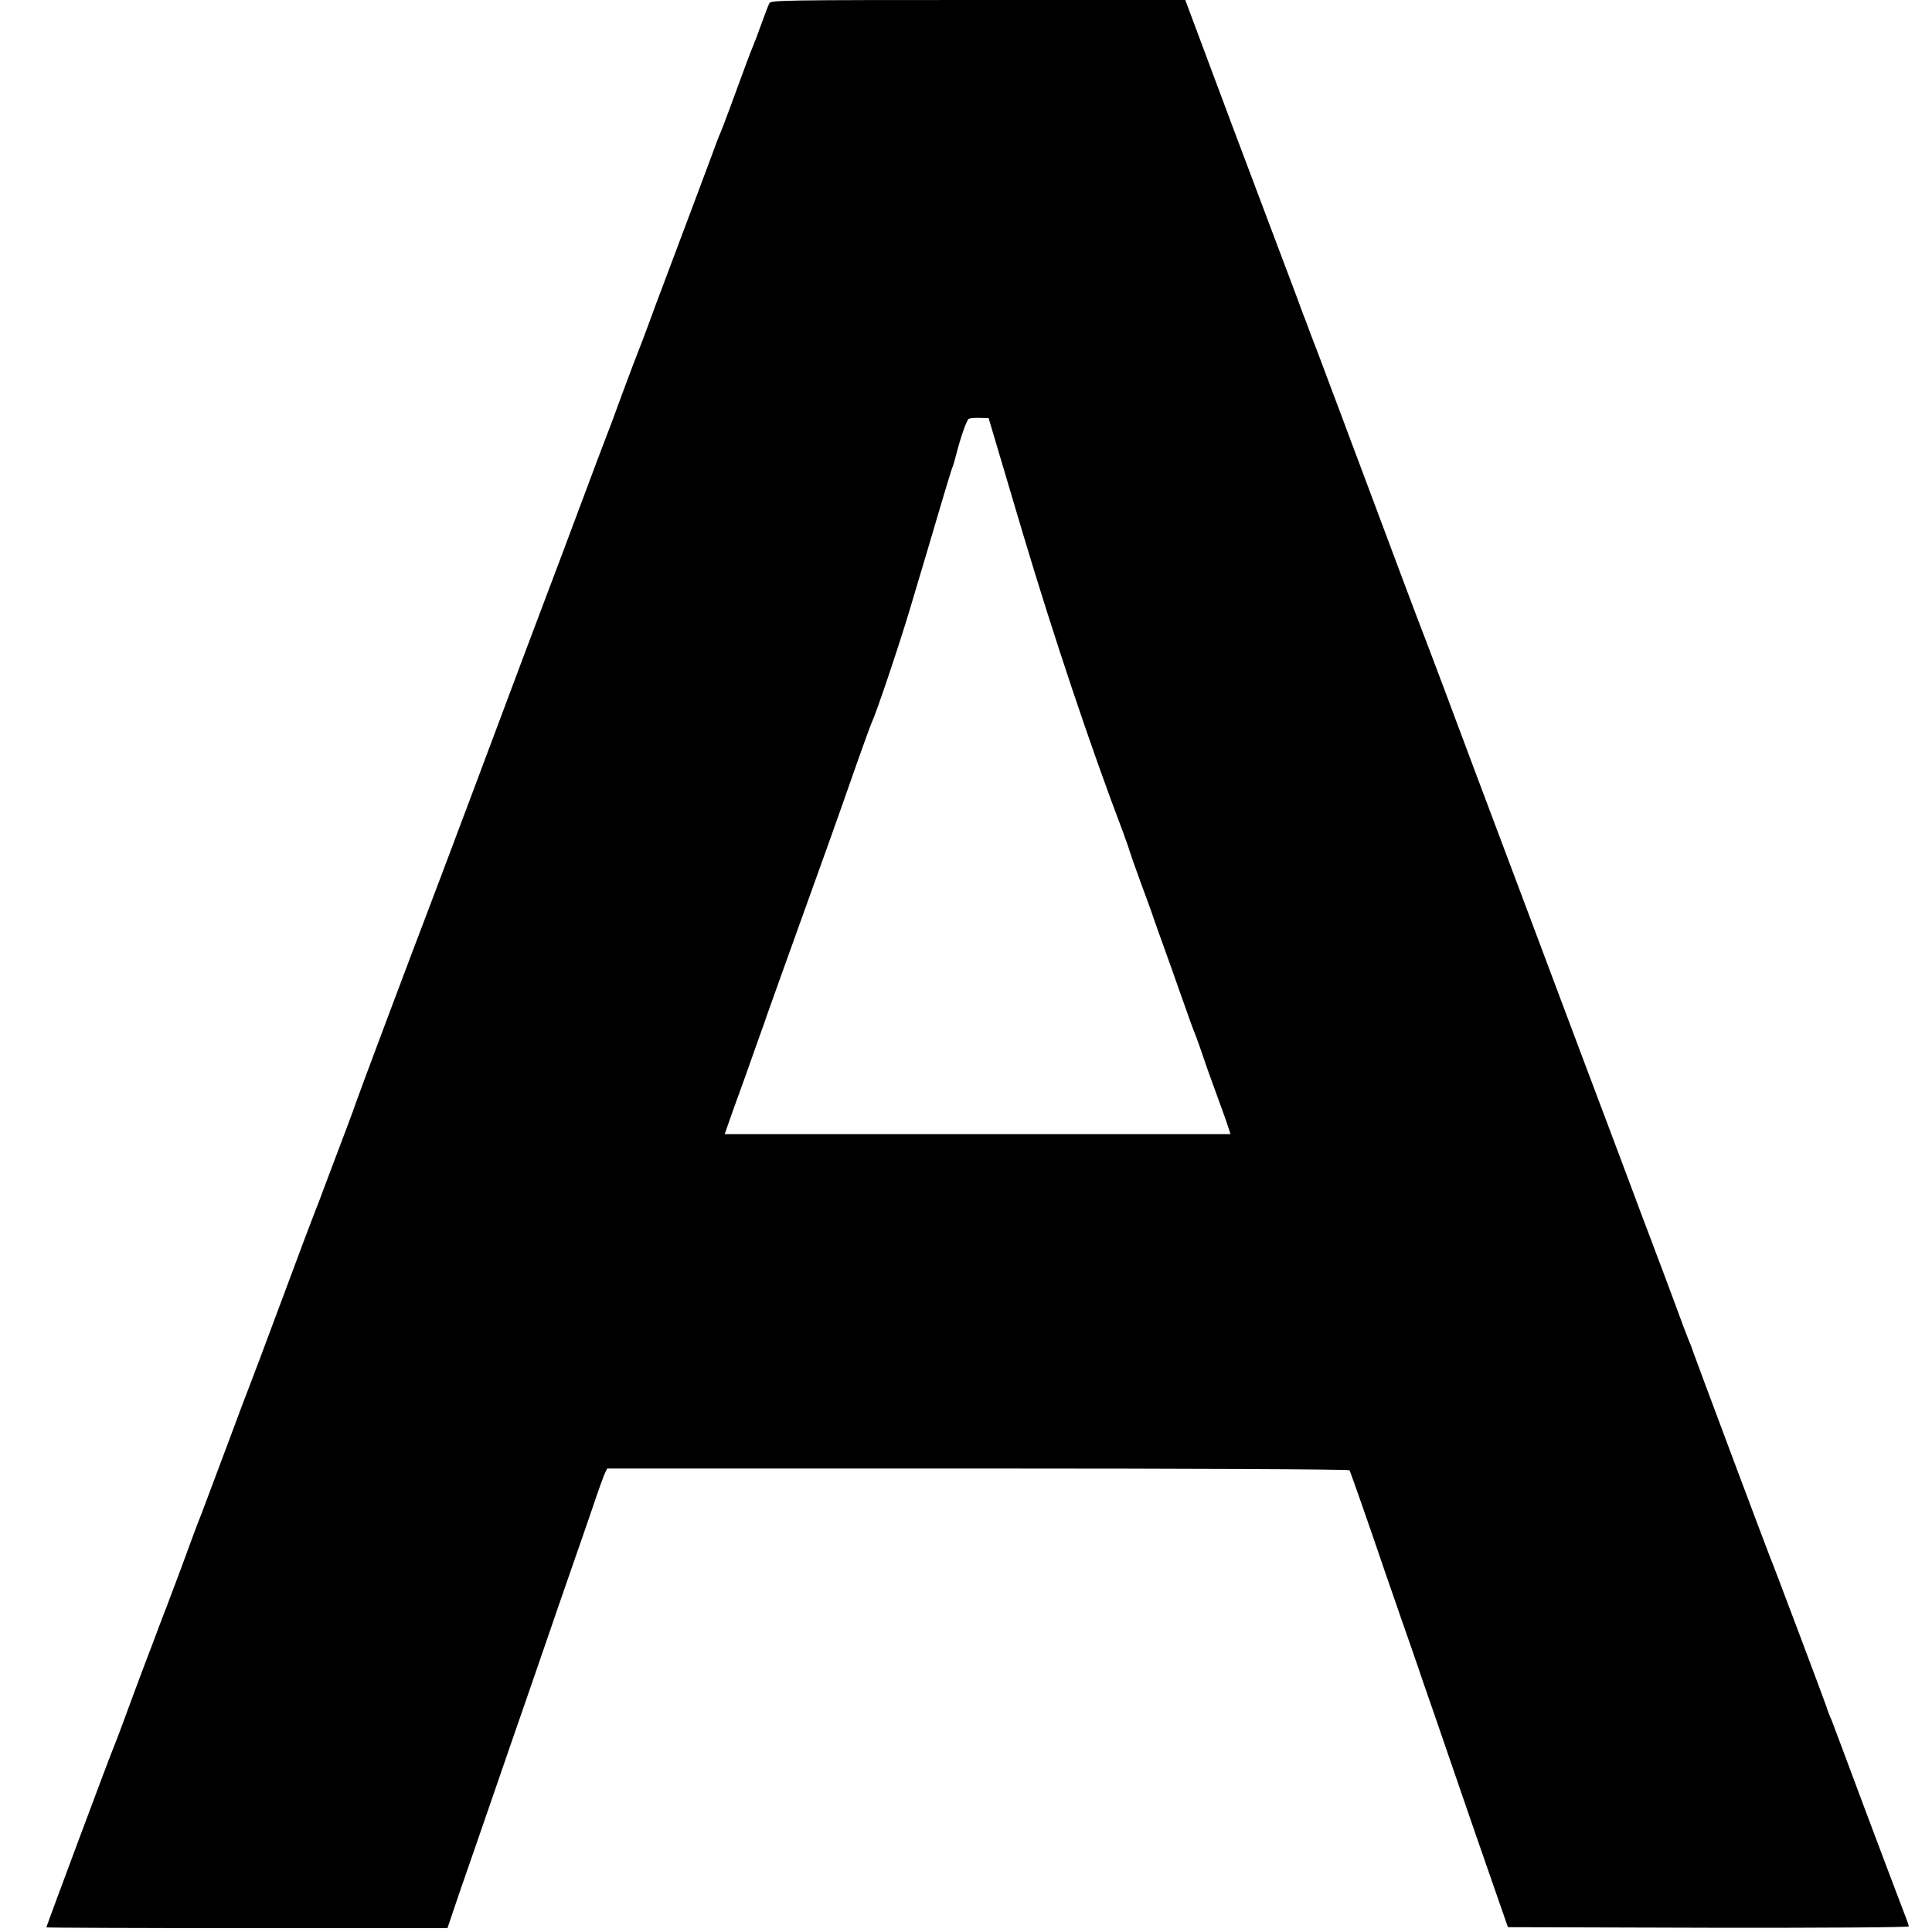
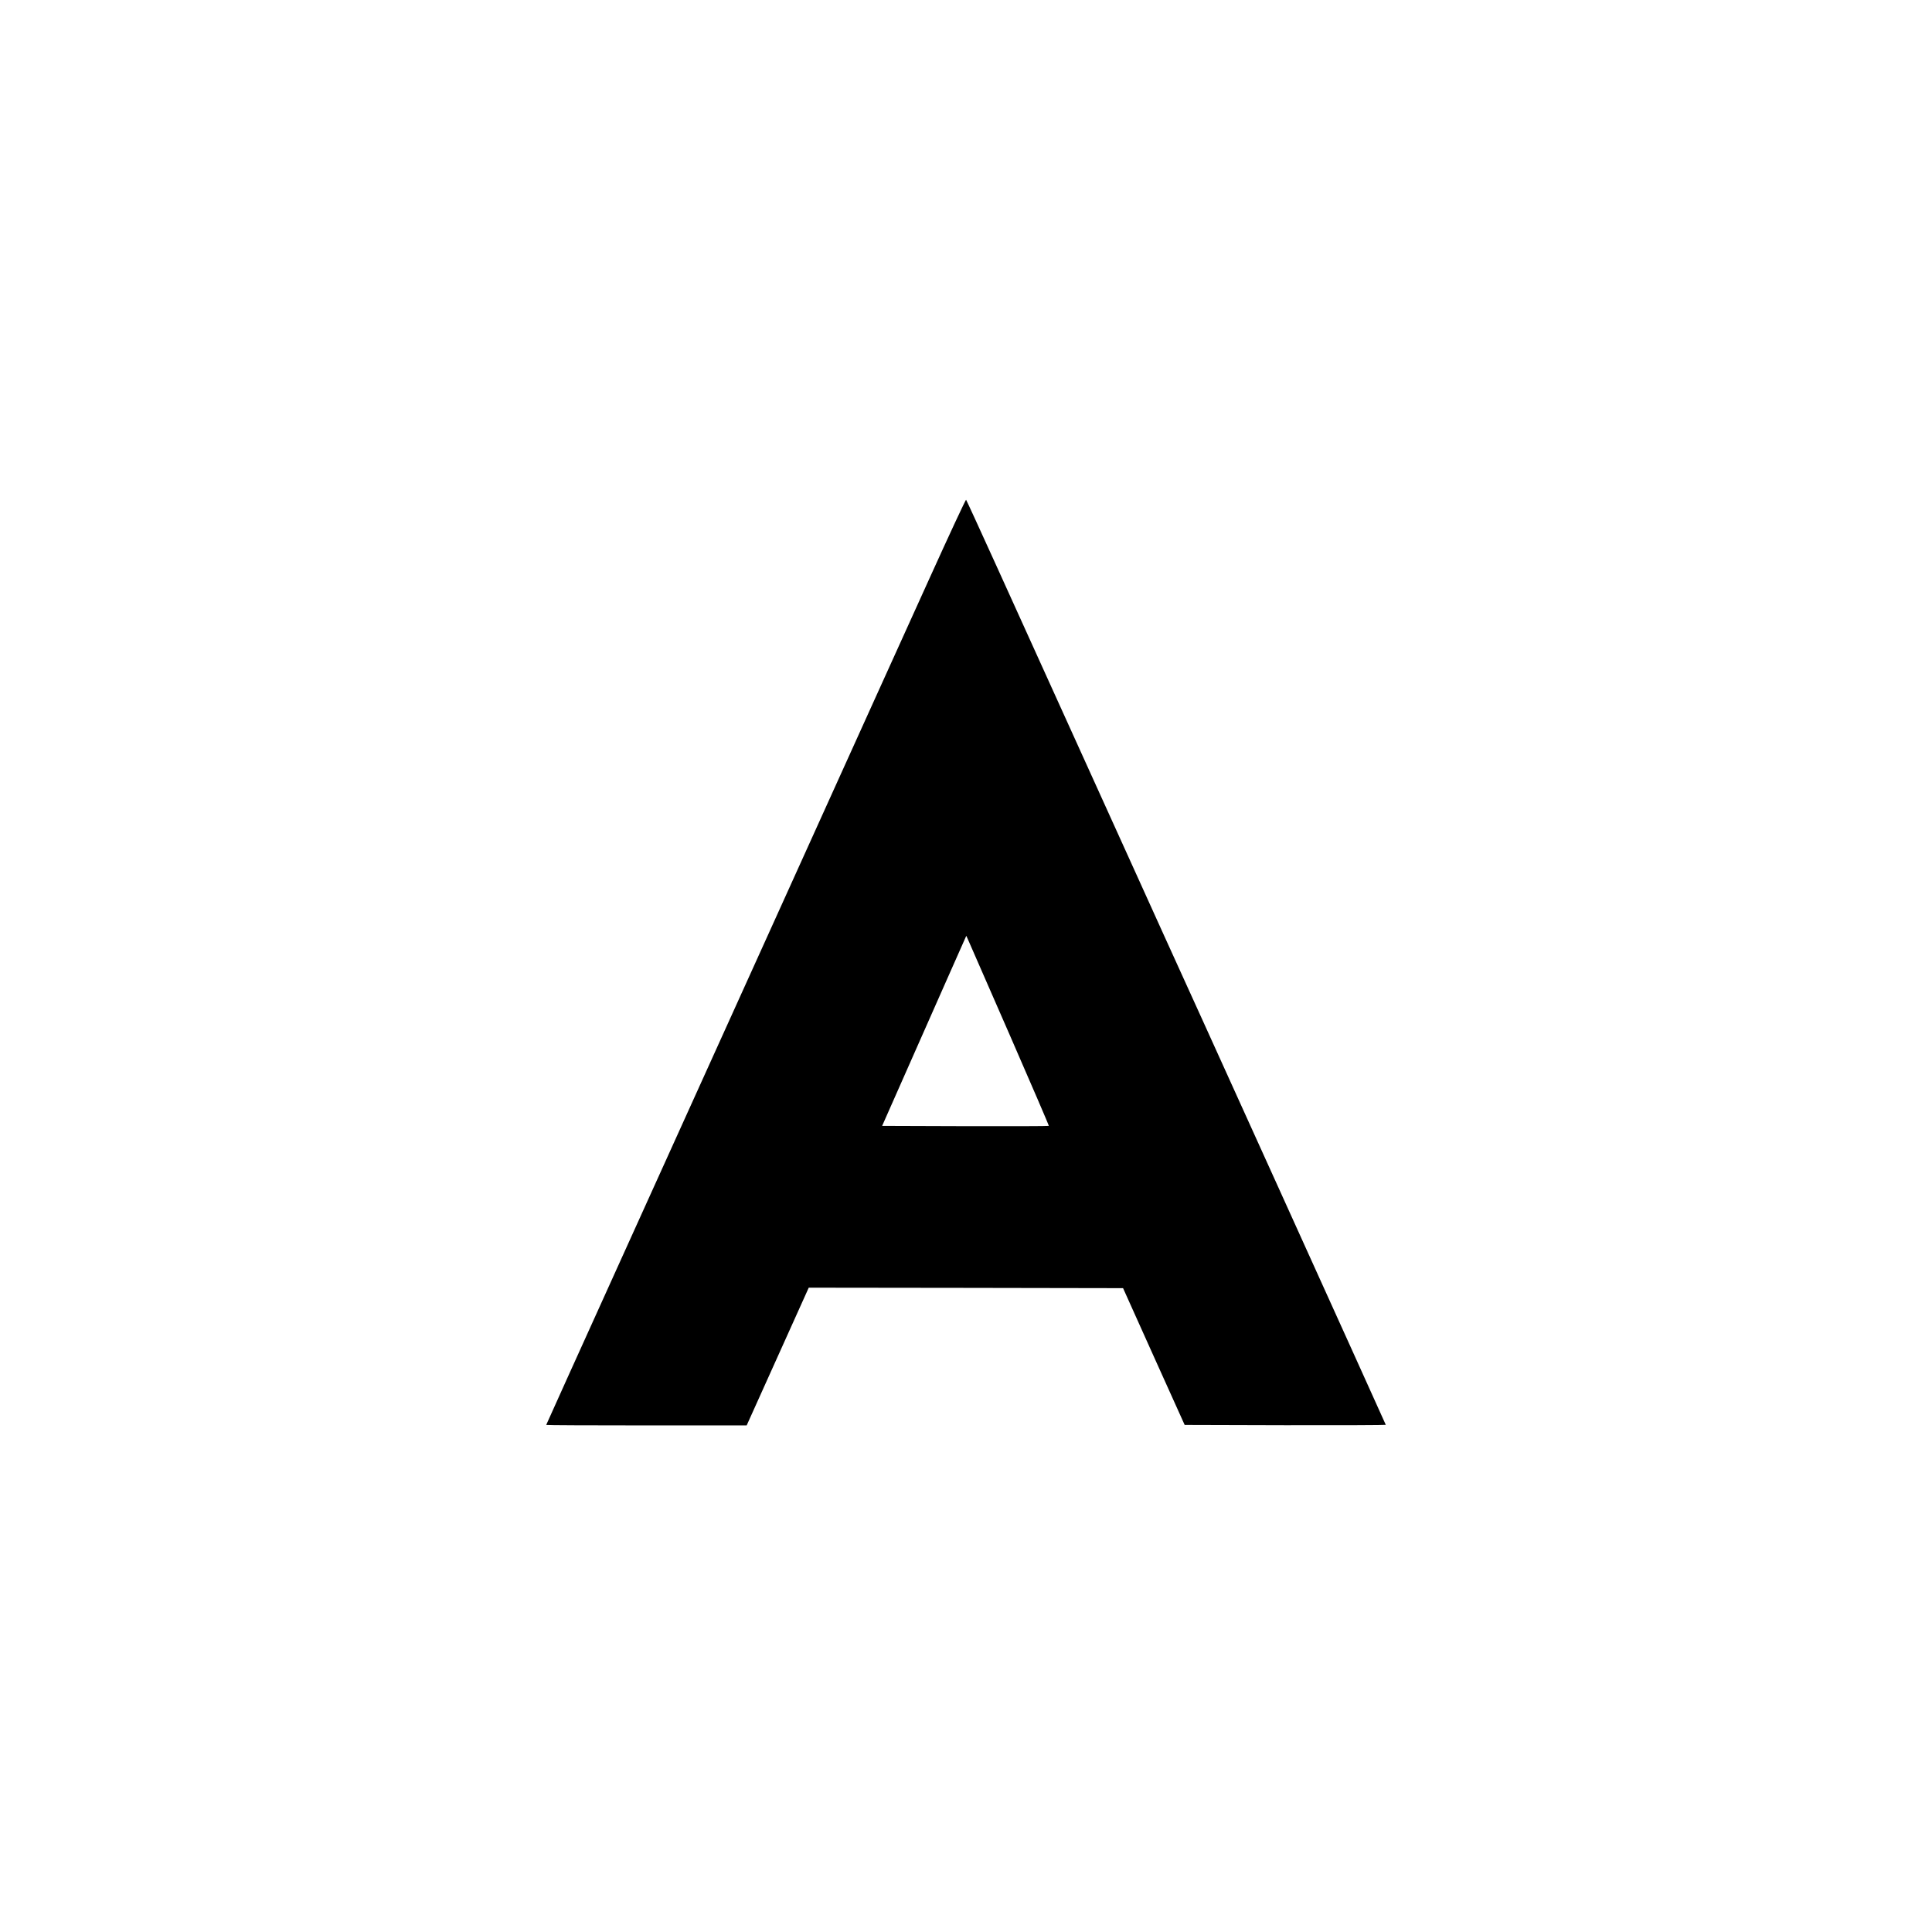
- <svg xmlns="http://www.w3.org/2000/svg" version="1" width="1333.333" height="1333.333" viewBox="0 0 1000 1000">
-   <path d="M398.2 1.7c-.5 1-2.1 5.2-3.6 9.3-1.5 4.1-3 8.2-3.3 9-.4.8-.7 1.7-.8 2-.1.3-.5 1.2-.8 2-.4.8-1.7 4.4-3.1 8-5.9 16.2-12.8 34.7-13.6 36.5-.6 1.1-2.7 6.7-4.8 12.5-3.2 8.7-13.3 35.5-25.7 68.5-1.3 3.3-4.2 11.2-6.5 17.5-2.3 6.3-4.8 12.8-5.5 14.5-.7 1.6-4.5 11.8-8.5 22.5-3.9 10.7-7.5 20.4-8 21.5-.5 1.1-7 18.4-14.5 38.5s-14.5 38.7-15.6 41.5c-2.7 7-17.3 45.9-39.8 106-10.5 28-20.9 55.5-23 61-7.2 18.7-36.2 96-36.6 97.5-.2.8-2.7 7.6-5.5 15s-7.4 19.6-10.2 27c-2.7 7.4-5.4 14.4-5.9 15.5-.5 1.1-8.1 21.3-16.9 45-8.8 23.6-16.4 43.9-16.9 45-.5 1.1-5.5 14.4-11.1 29.5-5.7 15.1-11.8 31.5-13.7 36.5-2 4.9-5.1 13.3-7 18.5-1.9 5.2-4.7 12.9-6.3 17-3.1 8.1-4.2 11.2-4.5 12-.1.3-.5 1.4-1 2.5-.4 1.1-2.1 5.6-3.8 10-1.6 4.4-4 10.7-5.3 14-1.3 3.3-5.7 15.2-9.9 26.5-4.1 11.3-8 21.4-8.5 22.5-1.4 3.2-34 90.5-34 91.1 0 .2 46.7.4 103.8.4h103.8l2.6-7.7c1.4-4.3 6.5-19.1 11.3-32.8 4.8-13.8 9-26.1 9.5-27.5.5-1.4 5-14.4 10-29 5.1-14.6 11.1-32.1 13.5-39 7.2-21 15.5-45 19-55 1.8-5.2 5.9-16.9 9-26 3-9.1 6.1-17.5 6.7-18.7l1.1-2.2h191.8c111 0 192.1.4 192.4.9.5.8 11.4 32 18 51.5 1.3 3.8 5.4 15.5 9 26 3.7 10.4 7.2 20.8 8 23 .7 2.2 5.2 15.2 10 29 4.7 13.7 11.1 32.2 14.1 41 3 8.8 9.4 27.2 14.2 41l8.7 25 103.8.3c59.4.1 103.7-.2 103.7-.7 0-.5-1.3-4.2-2.9-8.2-1.6-4.1-10.4-27.4-19.6-51.9-9.1-24.5-17-45.4-17.4-46.5-1.1-2.3-2.3-5.6-2.7-7-.5-1.8-28.4-75.9-29.4-78-1-2.3-37.6-100-39.7-106-.7-2.2-1.8-4.9-2.3-6-.5-1.1-3.9-10.1-7.5-20-3.7-9.9-7.7-20.7-9-24-1.2-3.3-4.3-11.4-6.8-18-2.4-6.6-18.4-49.1-35.5-94.5-17-45.4-40.5-107.9-52.2-139-11.6-31.1-22.5-60.1-24.2-64.5-4.3-11.2-6.9-17.9-12.9-34-11.4-30.4-14.1-37.6-20.2-54-3.5-9.4-8.8-23.3-11.6-31-2.9-7.7-7.1-18.7-9.2-24.5-2.2-5.8-4.9-13-6.1-16-1.1-3-2.4-6.4-2.8-7.5-.5-1.1-2.5-6.5-4.5-12-2.1-5.5-4.9-13.2-6.4-17-1.5-3.9-13.7-36.4-27.2-72.2L613.5 0H506.3C405.2 0 399 .1 398.2 1.7zM529.4 276c16 53.6 35.2 110.9 51.8 154.5 1.6 4.4 3.1 8.6 3.3 9.5.2.8 2.9 8.5 6 17 3.2 8.5 6.1 16.6 6.5 18 .5 1.4 2.7 7.7 5 14s6.6 18.5 9.6 27 5.8 16.4 6.3 17.5c.5 1.1 2.1 5.4 3.5 9.5s3.4 10 4.5 13c5.8 15.9 9.4 25.8 10.1 28.2l.9 2.8H375.1l4.5-12.8c2.5-7 5.4-15 6.4-17.7 4.3-12.3 8.2-23.1 8.7-24.5.3-.8.7-2 .9-2.5.1-.6 4.4-12.5 9.4-26.5 25.1-69.8 25.4-70.5 38.9-109 3.4-9.6 6.6-18.4 7.1-19.5 2.6-5.5 13.7-38.5 19.6-58 6.8-22.7 13.6-45.6 15.9-53.5 1.2-4.1 5.1-17.1 5.9-19.5.2-.6.6-1.7.9-2.5.3-.8 1.1-3.5 1.7-6 2.2-8.6 5.3-17.5 6.4-18.2.6-.4 3.1-.6 5.7-.5l4.6.1 17.7 59.6z" />
+ <svg xmlns="http://www.w3.org/2000/svg" version="1" width="2730.667" height="2730.667" viewBox="0 0 2048 2048">
+   <path d="M985.2 613.3c-21 46.3-47.1 104-58.1 128.2-10.9 24.2-58.8 129.9-106.4 235-47.6 105-121.4 268.1-164.1 362.3-42.7 94.2-77.6 171.5-77.6 171.7 0 .3 47.8.5 106.3.5h106.2l32.9-73 32.9-73 166.6.2 166.6.3 32.6 72.5 32.7 72.5 106.6.3c58.6.1 106.6-.1 106.6-.4 0-.5-224.5-496-234.9-518.4-1.6-3.6-15.1-33.3-29.9-66-25.7-56.8-78-172.1-147.4-325-17.6-38.8-32.3-70.8-32.7-71.2-.4-.5-17.9 37.1-38.9 83.5zm84.8 483c23.2 53.2 42.1 97 41.8 97.2-.3.3-40.1.4-88.6.3l-88.1-.3 23-52c12.7-28.6 32.7-73.9 44.6-100.8l21.6-48.7 1.7 3.7c.9 2.1 20.7 47.4 44 100.6z" />
</svg>
